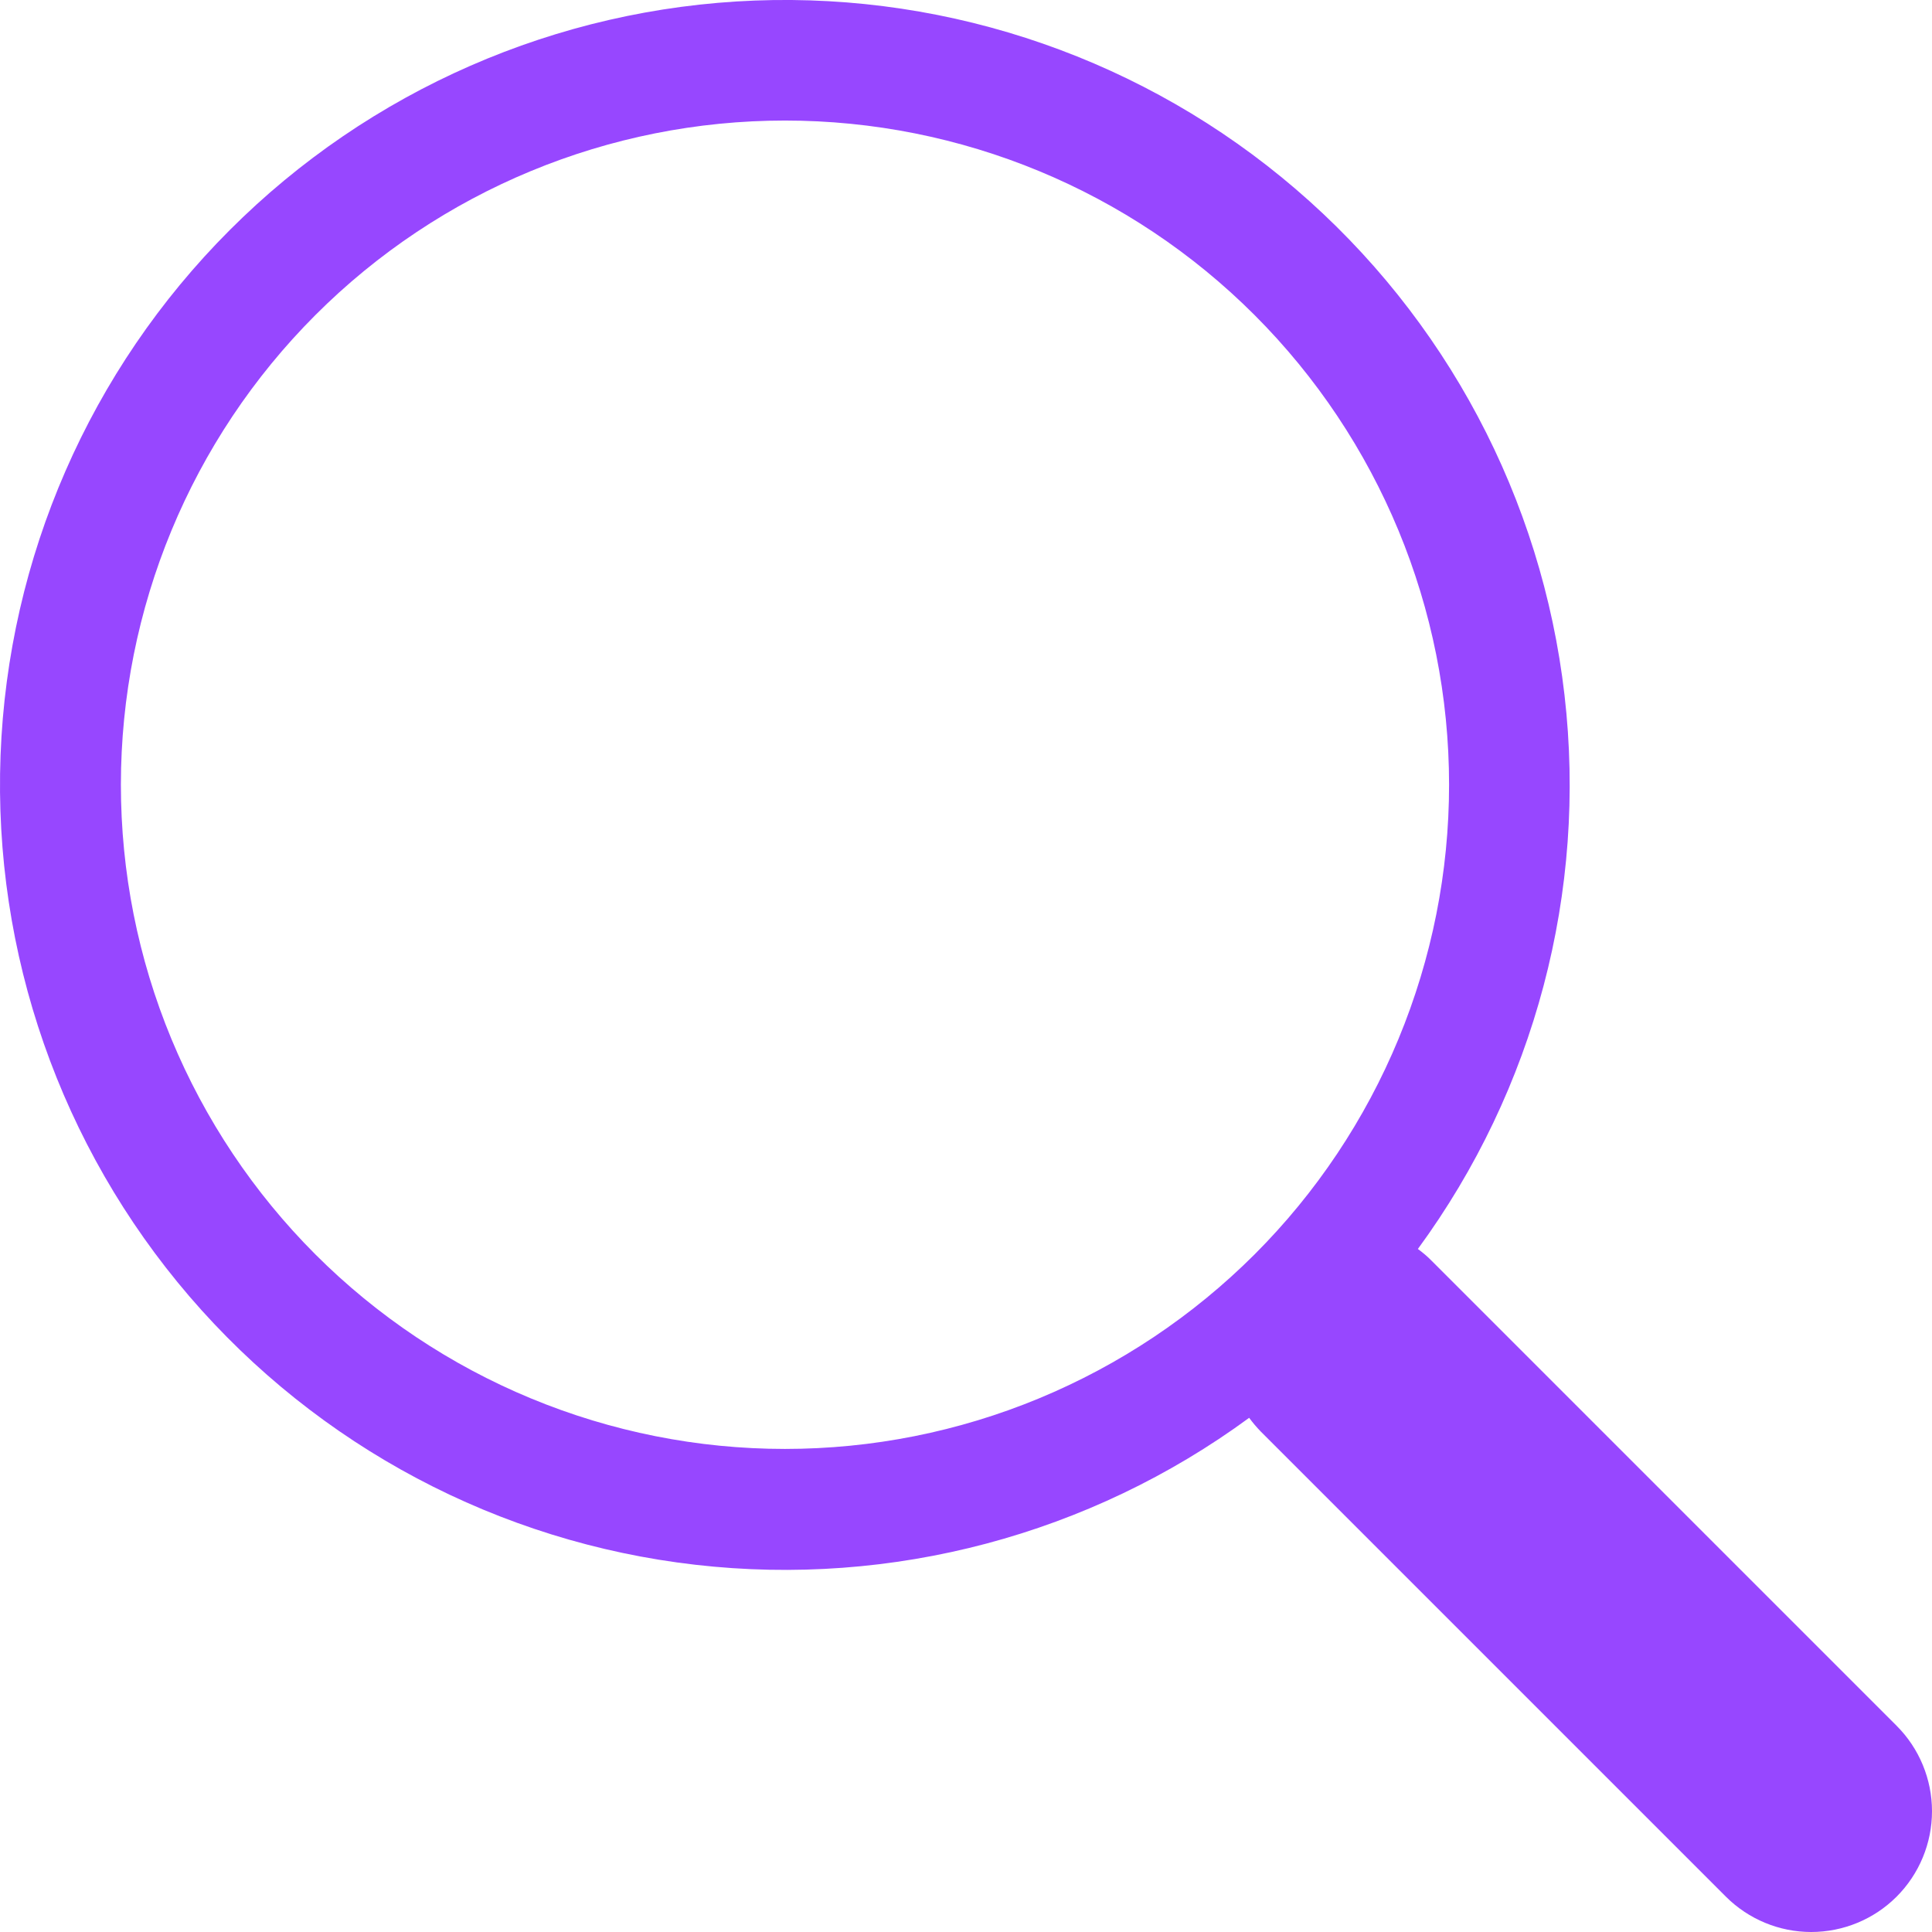
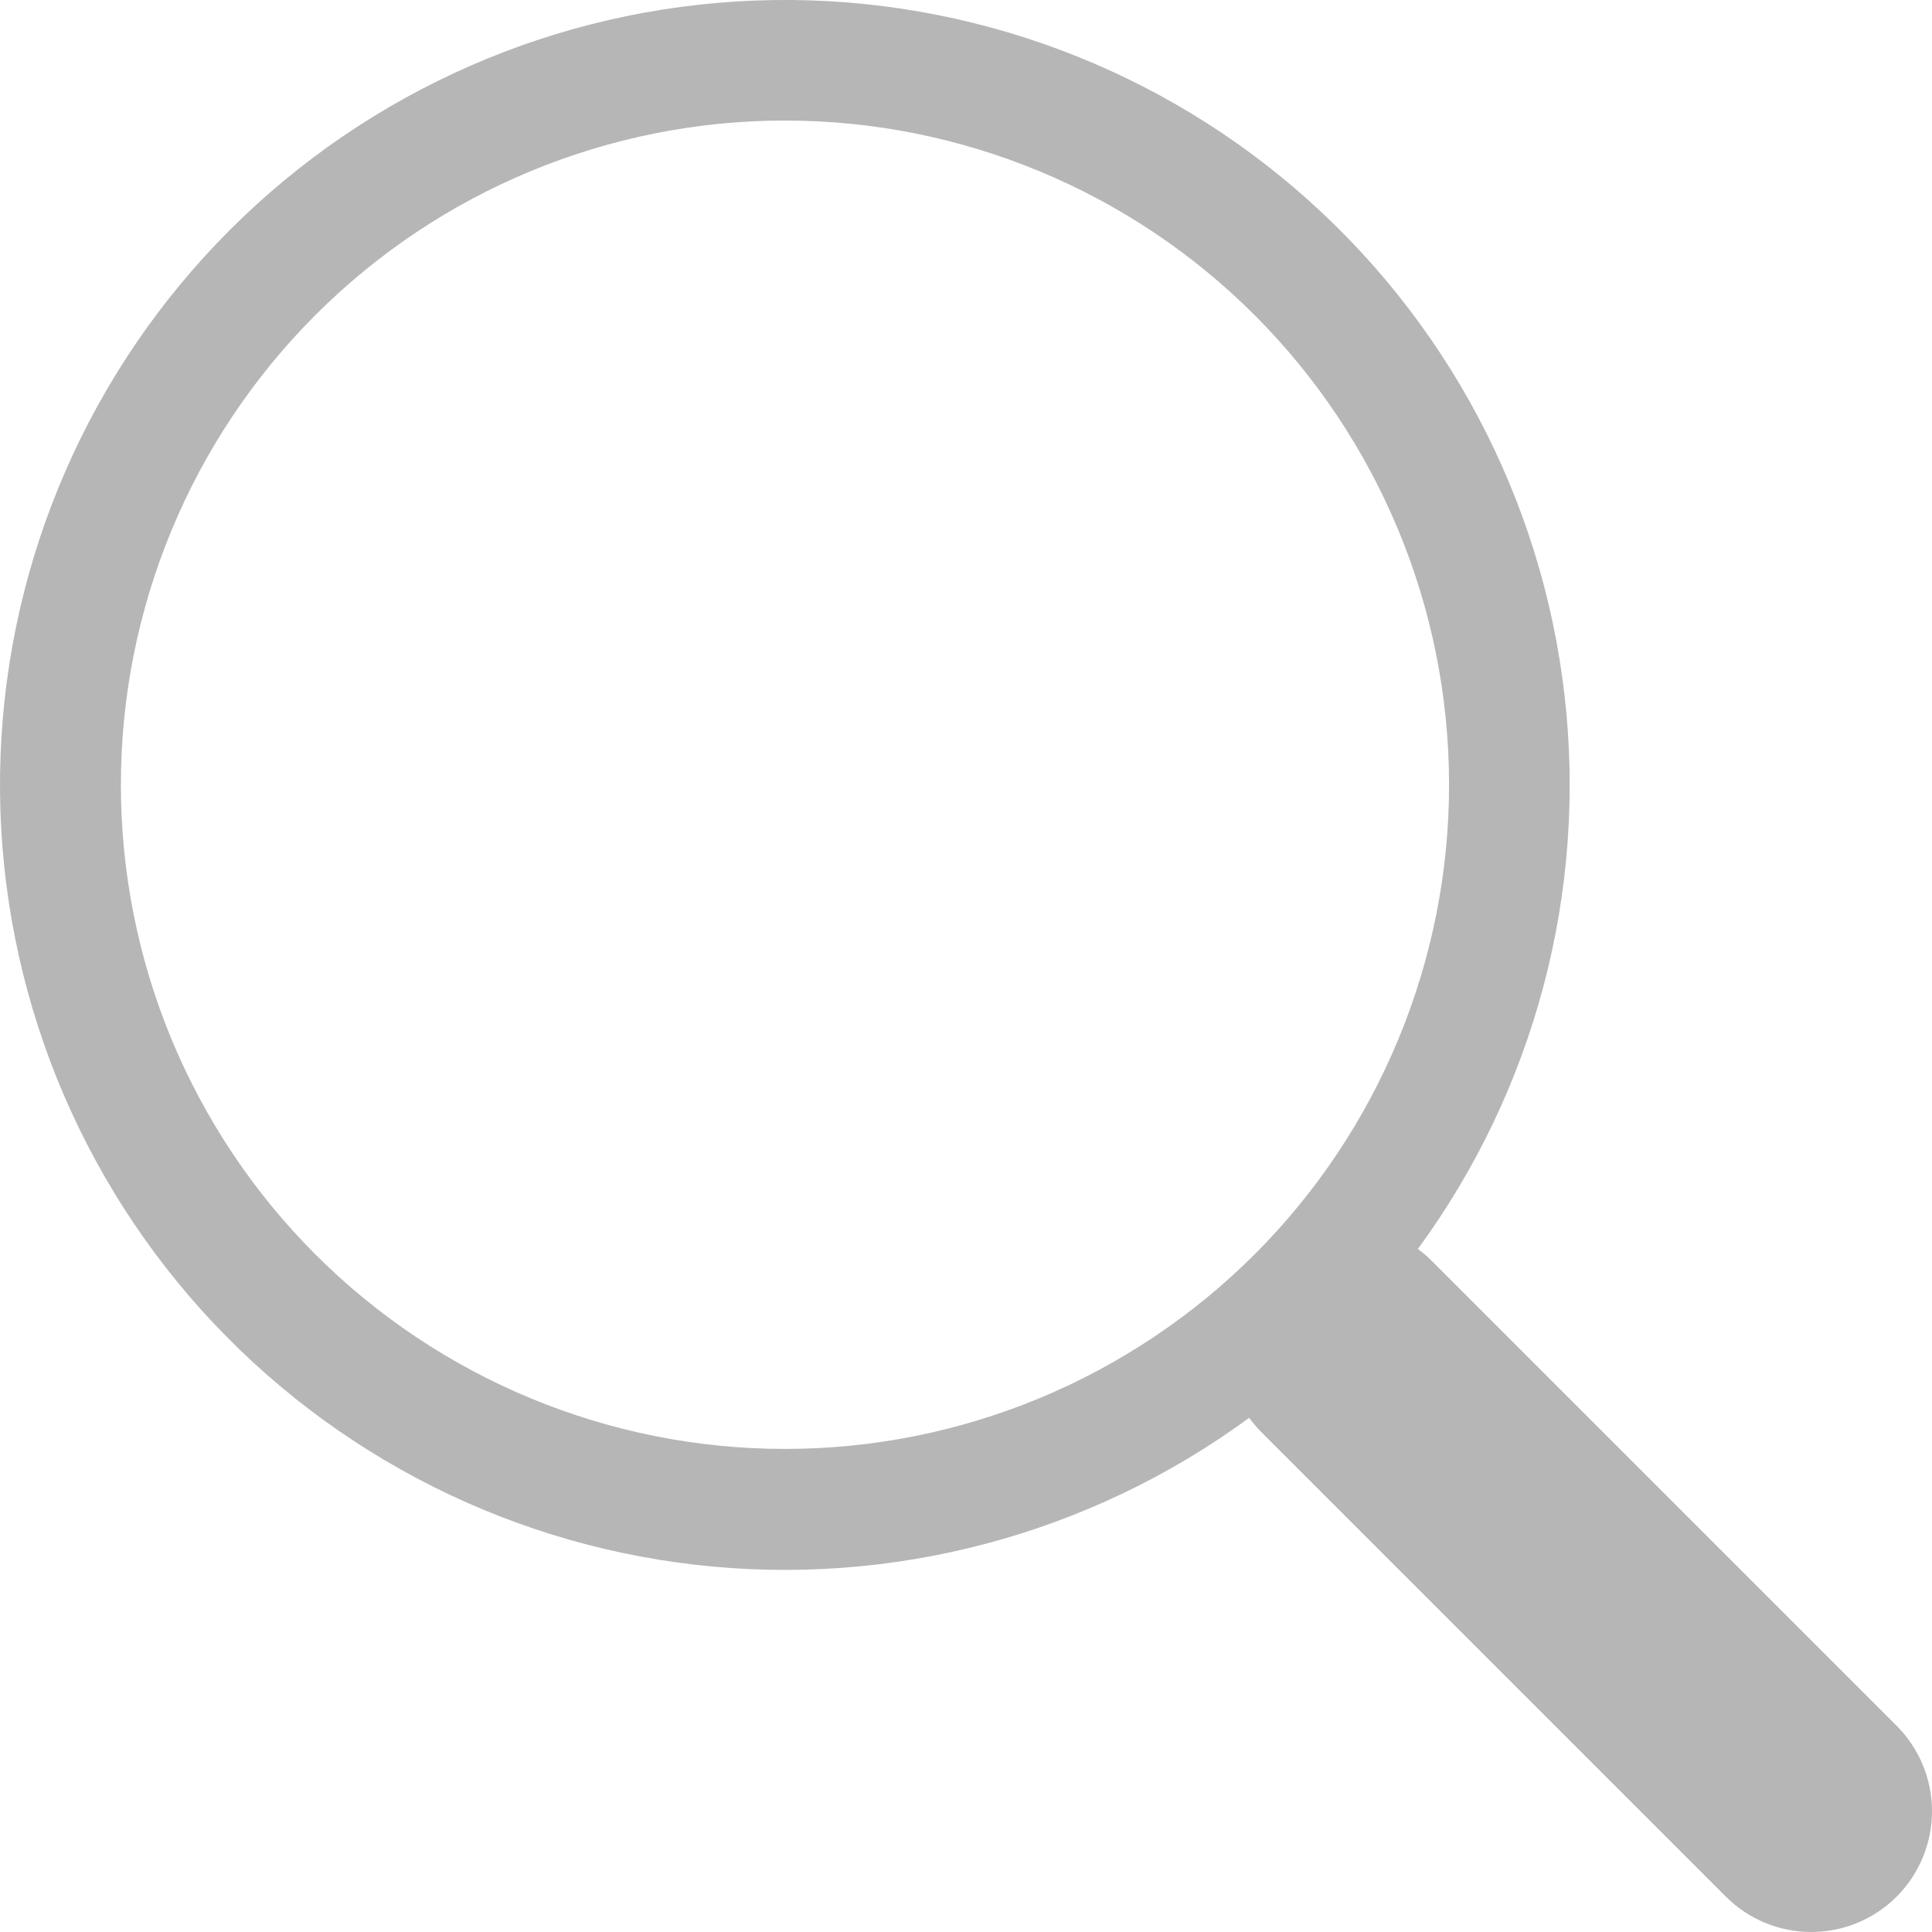
<svg xmlns="http://www.w3.org/2000/svg" width="28" height="28" viewBox="0 0 28 28" fill="none">
-   <path d="M20.549 18.101C22.244 15.788 23.003 12.921 22.674 10.073C22.346 7.225 20.954 4.606 18.778 2.74C16.602 0.873 13.801 -0.102 10.937 0.008C8.072 0.119 5.355 1.307 3.329 3.335C1.302 5.363 0.116 8.081 0.008 10.946C-0.1 13.811 0.877 16.611 2.744 18.787C4.612 20.962 7.231 22.352 10.079 22.678C12.927 23.005 15.794 22.244 18.105 20.547H18.103C18.154 20.617 18.211 20.684 18.274 20.749L25.012 27.487C25.34 27.815 25.785 28 26.249 28C26.713 28 27.159 27.816 27.487 27.488C27.815 27.16 28 26.714 28 26.25C28 25.786 27.816 25.34 27.488 25.012L20.75 18.274C20.688 18.21 20.621 18.154 20.549 18.101ZM21.001 11.373C21.001 12.637 20.752 13.889 20.268 15.057C19.785 16.224 19.076 17.286 18.182 18.18C17.288 19.073 16.227 19.782 15.059 20.266C13.892 20.75 12.64 20.999 11.376 20.999C10.112 20.999 8.861 20.75 7.693 20.266C6.525 19.782 5.464 19.073 4.571 18.18C3.677 17.286 2.968 16.224 2.484 15.057C2 13.889 1.752 12.637 1.752 11.373C1.752 8.82 2.766 6.372 4.571 4.566C6.375 2.761 8.824 1.747 11.376 1.747C13.929 1.747 16.377 2.761 18.182 4.566C19.987 6.372 21.001 8.82 21.001 11.373Z" fill="#9747FF" />
+   <path d="M20.549 18.101C22.244 15.788 23.003 12.921 22.674 10.073C22.346 7.225 20.954 4.606 18.778 2.74C16.602 0.873 13.801 -0.102 10.937 0.008C8.072 0.119 5.355 1.307 3.329 3.335C1.302 5.363 0.116 8.081 0.008 10.946C-0.1 13.811 0.877 16.611 2.744 18.787C4.612 20.962 7.231 22.352 10.079 22.678C12.927 23.005 15.794 22.244 18.105 20.547H18.103C18.154 20.617 18.211 20.684 18.274 20.749L25.012 27.487C25.34 27.815 25.785 28 26.249 28C26.713 28 27.159 27.816 27.487 27.488C27.815 27.16 28 26.714 28 26.25C28 25.786 27.816 25.34 27.488 25.012L20.75 18.274C20.688 18.21 20.621 18.154 20.549 18.101ZM21.001 11.373C21.001 12.637 20.752 13.889 20.268 15.057C19.785 16.224 19.076 17.286 18.182 18.18C17.288 19.073 16.227 19.782 15.059 20.266C13.892 20.75 12.64 20.999 11.376 20.999C10.112 20.999 8.861 20.75 7.693 20.266C6.525 19.782 5.464 19.073 4.571 18.18C3.677 17.286 2.968 16.224 2.484 15.057C2 13.889 1.752 12.637 1.752 11.373C1.752 8.82 2.766 6.372 4.571 4.566C6.375 2.761 8.824 1.747 11.376 1.747C13.929 1.747 16.377 2.761 18.182 4.566C19.987 6.372 21.001 8.82 21.001 11.373Z" fill="#B6B6B6" />
</svg>
